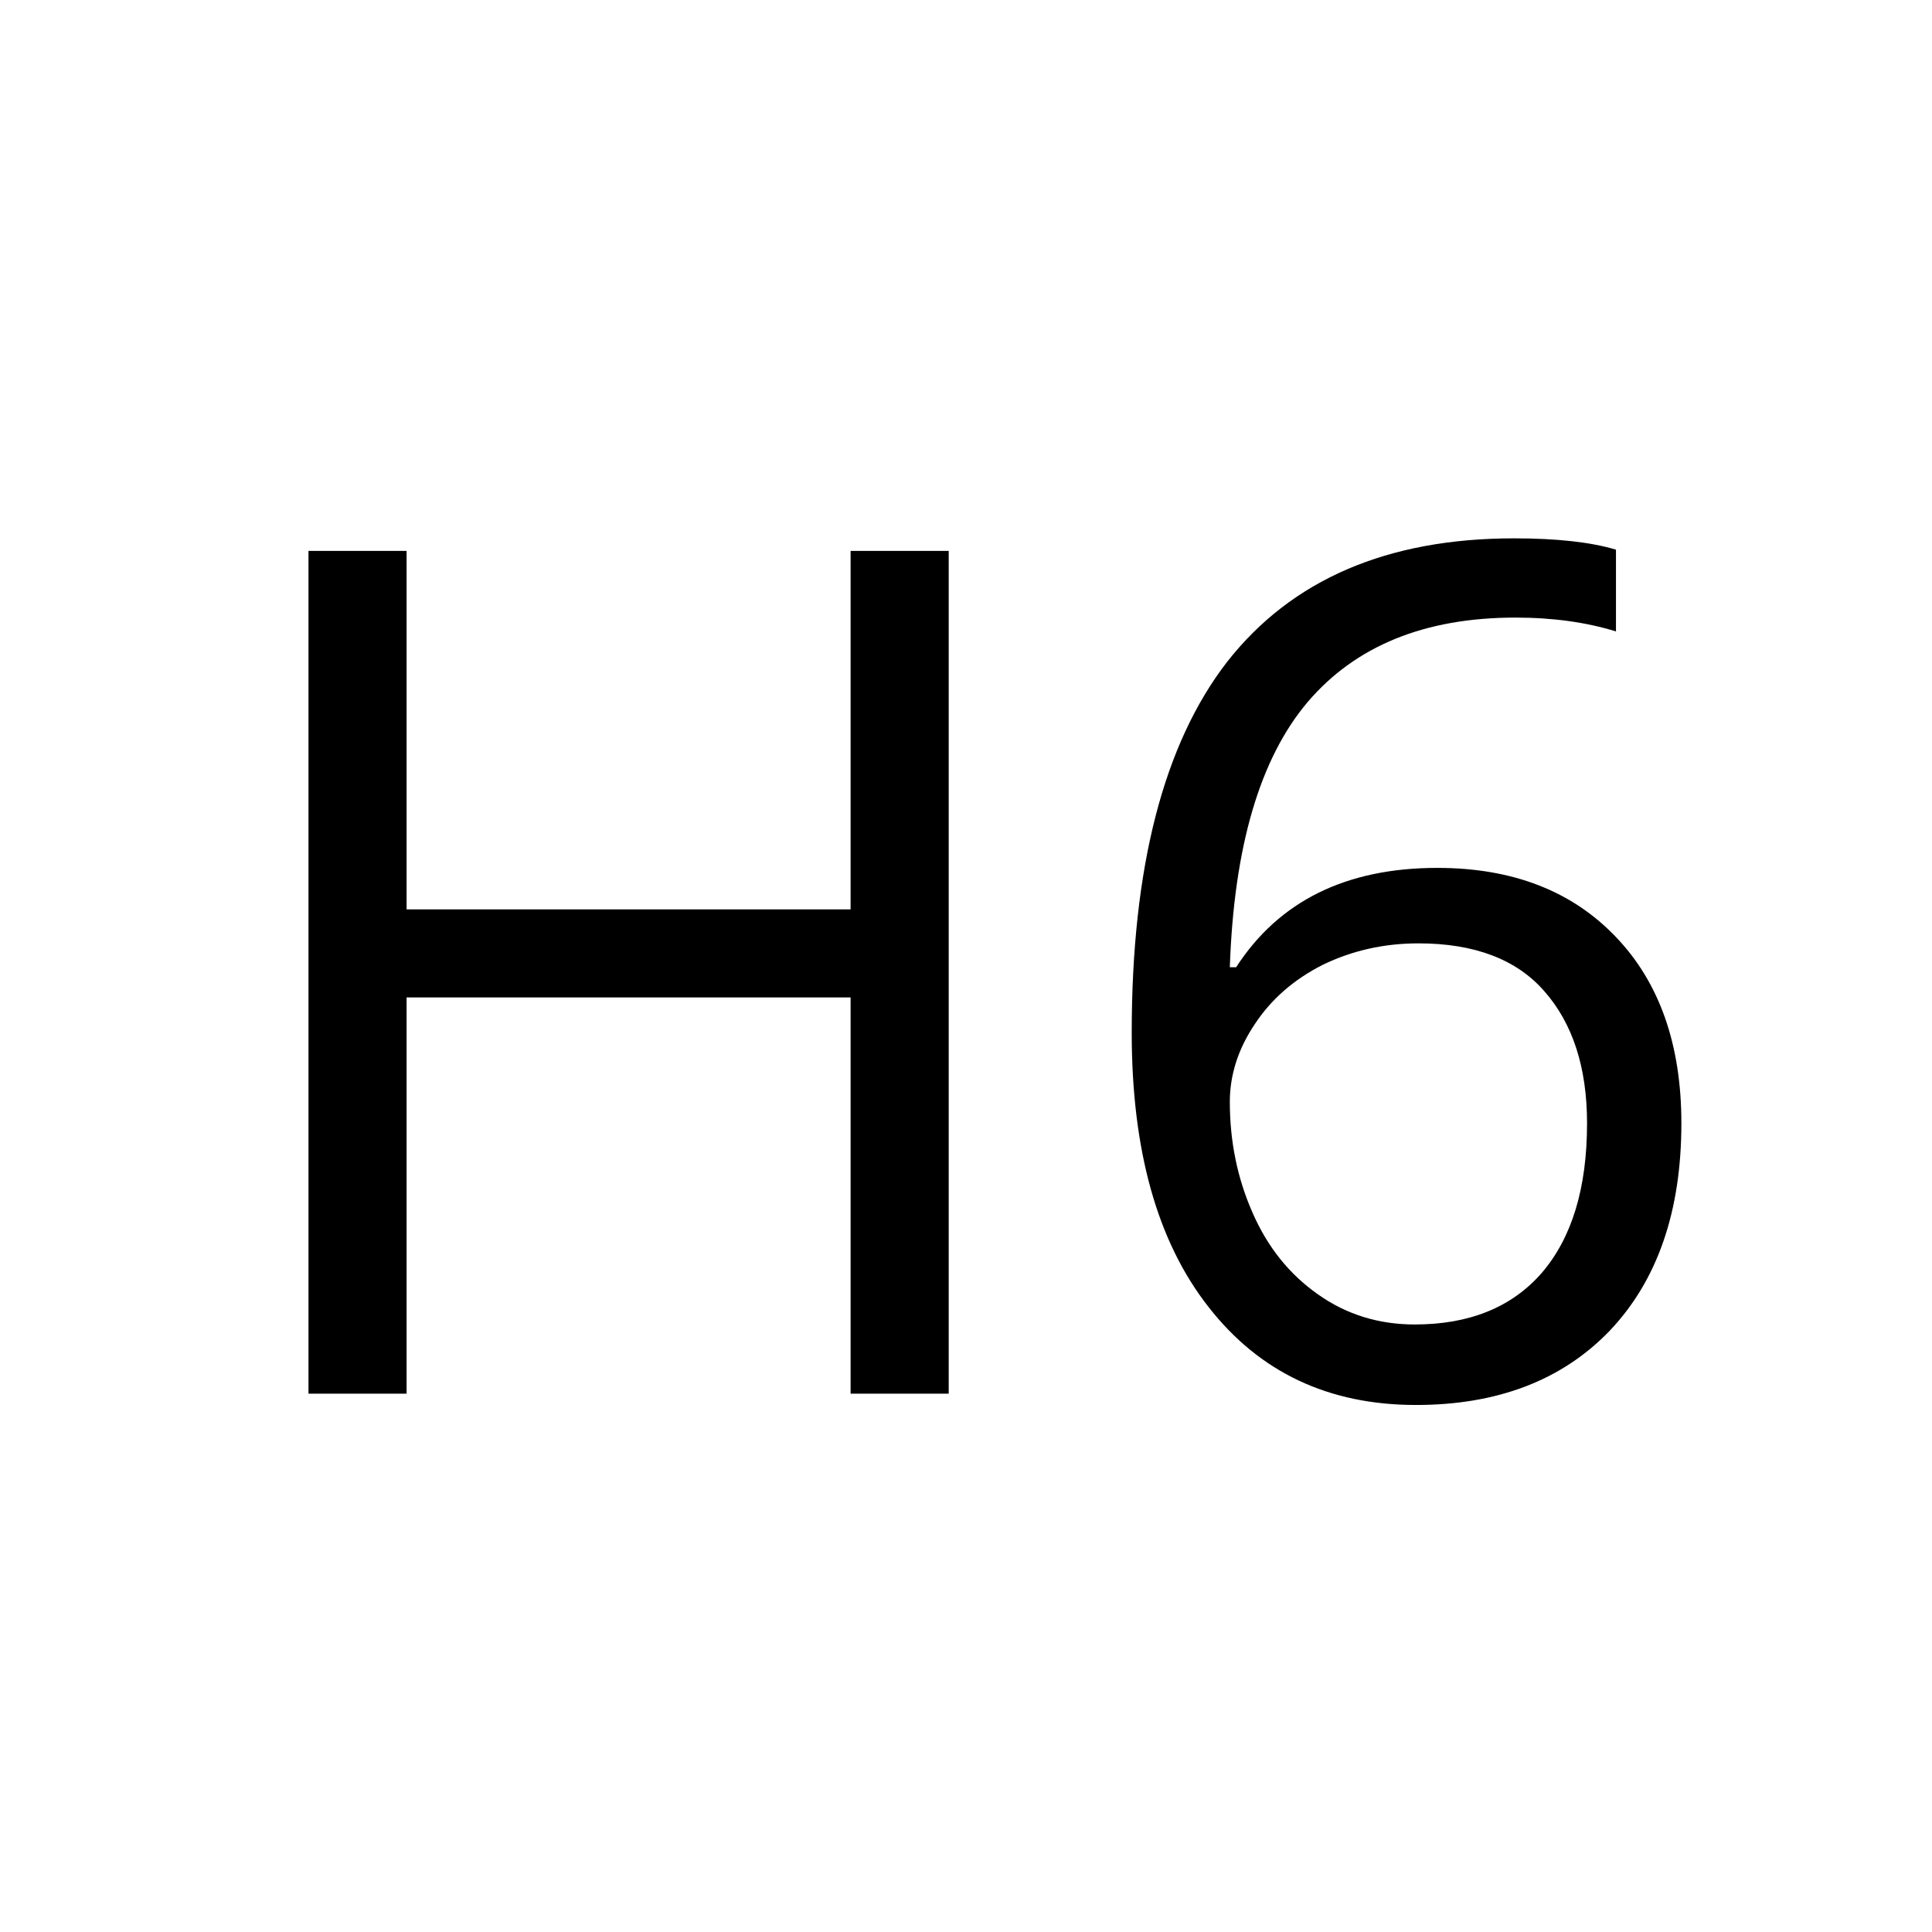
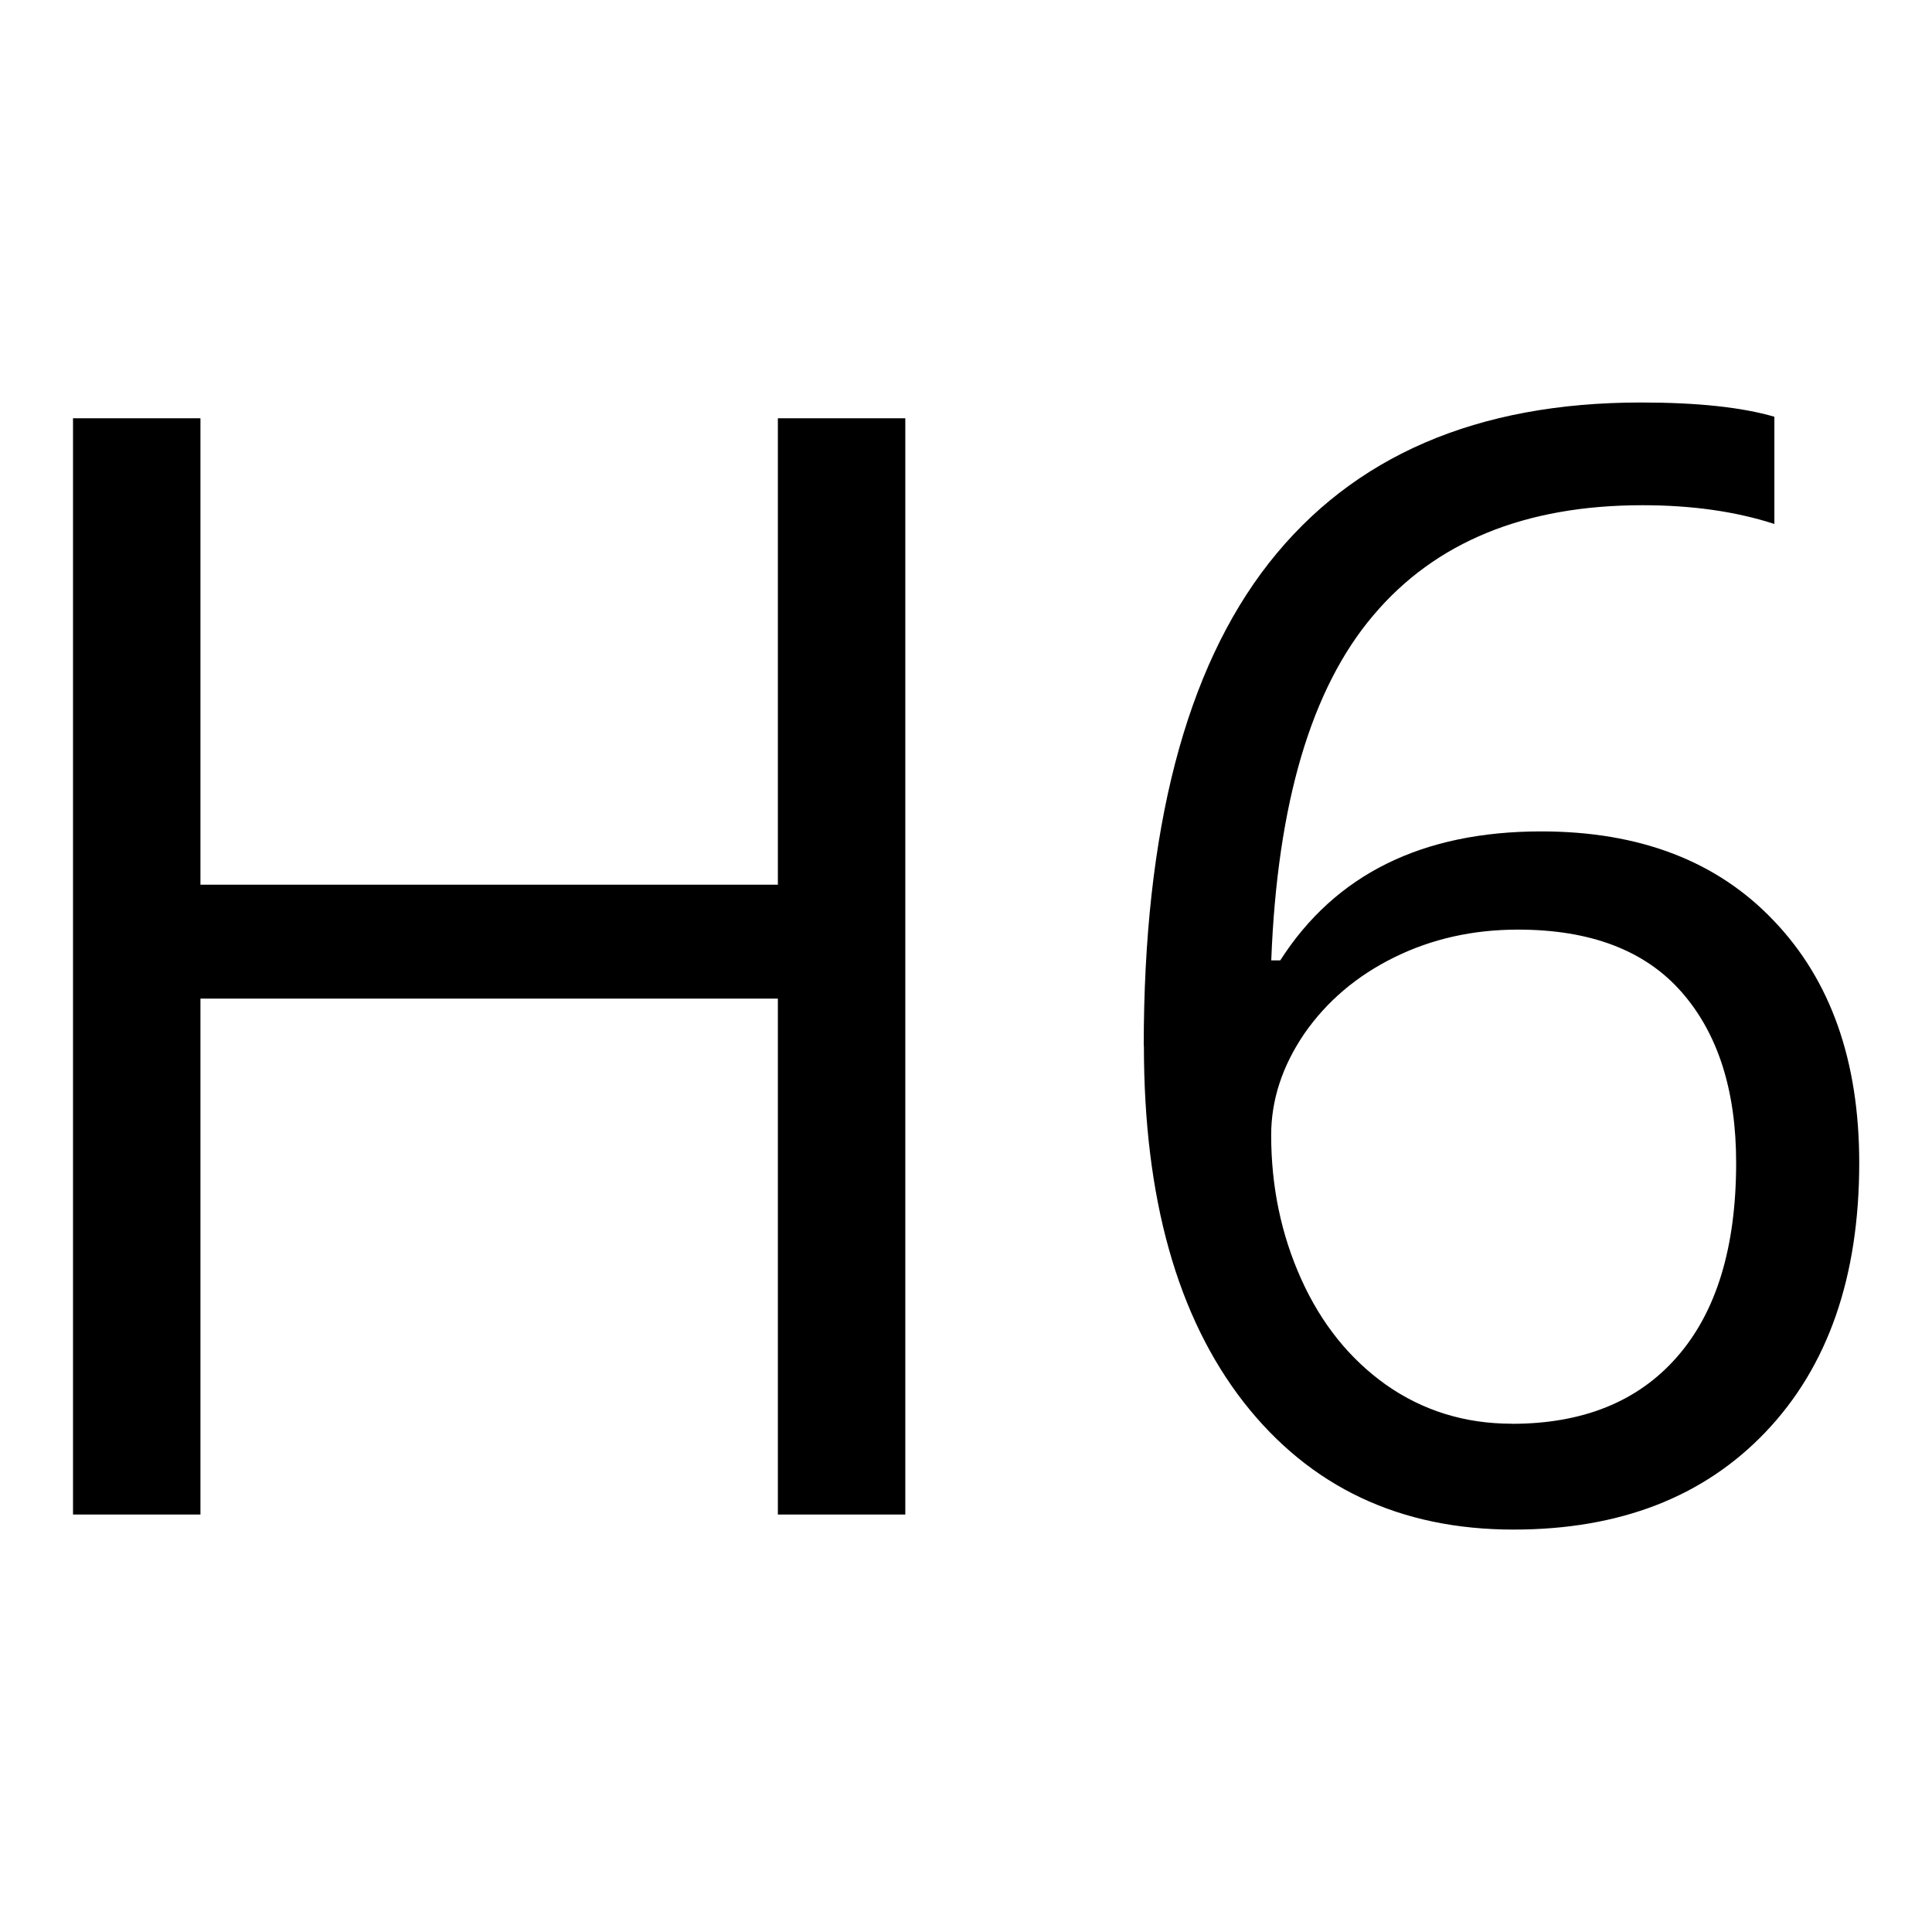
- <svg xmlns="http://www.w3.org/2000/svg" viewBox="0 0 24 24" version="1.1" id="svg6">
-   <defs id="defs10" />
-   <text xml:space="preserve" style="font-style:normal;font-variant:normal;font-weight:normal;font-stretch:normal;font-size:80px;line-height:1.25;font-family:'Open Sans';-inkscape-font-specification:'Open Sans';font-variant-ligatures:normal;font-variant-caps:normal;font-variant-numeric:normal;font-feature-settings:normal;text-align:start;letter-spacing:0px;word-spacing:0px;writing-mode:lr-tb;text-anchor:start;fill:#000000;fill-opacity:1;stroke:none" x="2.393" y="17.313" id="text4524">
-     <tspan id="tspan4522" x="2.393" y="17.313" style="font-style:normal;font-variant:normal;font-weight:normal;font-stretch:normal;font-size:14.667px;font-family:'Open Sans';-inkscape-font-specification:'Open Sans'">H6</tspan>
-   </text>
+ <svg xmlns="http://www.w3.org/2000/svg" version="1.1" viewBox="0 0 24 24">
+   <g stroke-width="1.301" style="font-feature-settings:normal;font-variant-caps:normal;font-variant-ligatures:normal;font-variant-numeric:normal" aria-label="H6">
+     <path d="m11.246 18.814h-1.583v-6.409h-7.173v6.409h-1.583v-13.618h1.583v5.794h7.173v-5.794h1.583z" />
+     <path d="m14.208 12.992q0-4.015 1.556-5.999 1.565-1.993 4.62-1.993 1.053 0 1.658 0.177v1.332q-0.717-0.233-1.639-0.233-2.189 0-3.344 1.369-1.155 1.36-1.267 4.285h0.112q1.025-1.602 3.242-1.602 1.835 0 2.888 1.109 1.062 1.109 1.062 3.009 0 2.124-1.164 3.344-1.155 1.211-3.13 1.211-2.115 0-3.353-1.583-1.239-1.593-1.239-4.425zm4.574 4.695q1.323 0 2.049-0.829 0.736-0.838 0.736-2.413 0-1.351-0.68-2.124-0.68-0.773-2.031-0.773-0.838 0-1.537 0.345-0.699 0.345-1.118 0.95-0.41 0.605-0.41 1.258 0 0.959 0.373 1.788 0.373 0.829 1.053 1.313 0.689 0.484 1.565 0.484z" />
+   </g>
</svg>
